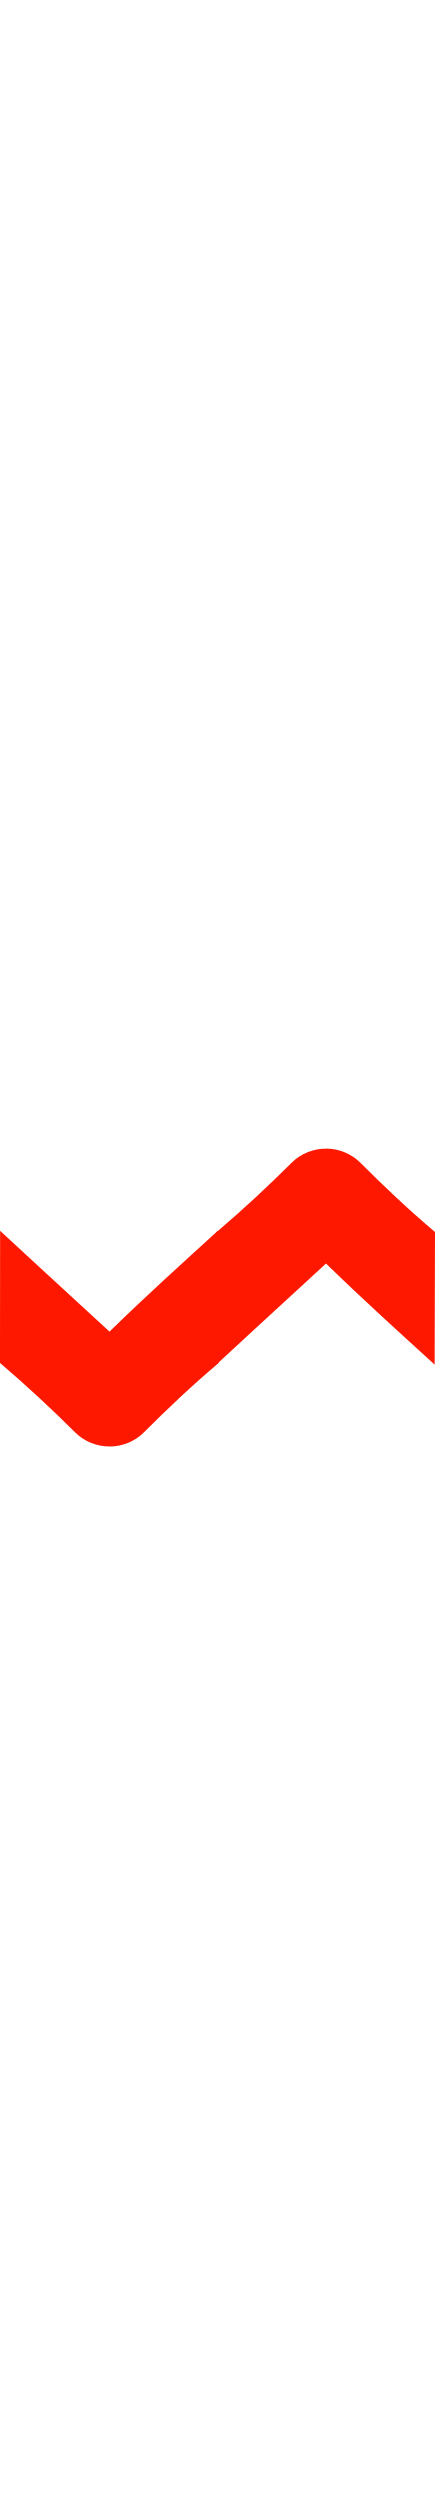
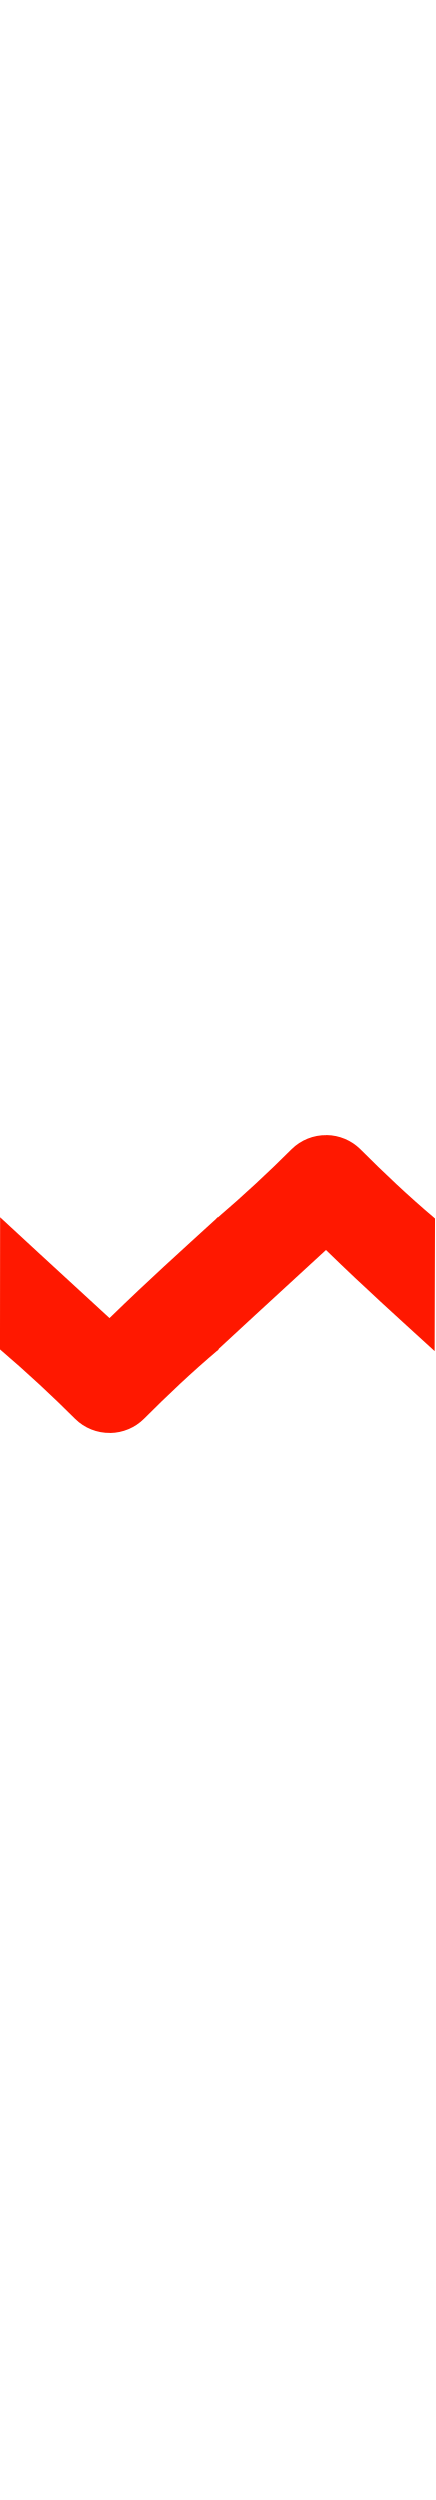
<svg xmlns="http://www.w3.org/2000/svg" width="2.018mm" height="11.597mm" viewBox="0 0 7.151 41.092" id="svg2" version="1.1">
  <defs id="defs4" />
  <g id="layer1" transform="translate(-126.7592,-456.6576)">
-     <g id="g4704">
+     <g id="g4704" transform="translate(0,-0.2224263)">
      <g id="g4974-6" transform="translate(19.56793,0.25)">
-         <path class="wave" id="path4161-3-27-0-0" d="m 112.562,475.287 c 0.207,0.003 0.406,0.086 0.553,0.232 0.396,0.396 0.785,0.765 1.227,1.139 0,0 -0.006,1.741 -0.006,2.18 -0.643,-0.588 -1.121,-1.015 -1.786,-1.662 -0.734,0.672 -1.798,1.657 -1.798,1.657 l -0.002,-2.172 c 0.454,-0.388 0.868,-0.775 1.234,-1.141 0.153,-0.152 0.362,-0.236 0.578,-0.232 z" style="color:#000000;font-style:normal;font-variant:normal;font-weight:normal;font-stretch:normal;font-size:medium;line-height:normal;font-family:sans-serif;text-indent:0;text-align:start;text-decoration:none;text-decoration-line:none;text-decoration-style:solid;text-decoration-color:#000000;letter-spacing:normal;word-spacing:normal;text-transform:none;direction:ltr;block-progression:tb;writing-mode:lr-tb;baseline-shift:baseline;text-anchor:start;white-space:normal;clip-rule:nonzero;display:inline;overflow:visible;visibility:visible;opacity:1;isolation:auto;mix-blend-mode:normal;color-interpolation:sRGB;color-interpolation-filters:linearRGB;solid-color:#000000;solid-opacity:1;fill:#ff1800;fill-opacity:1;fill-rule:evenodd;stroke:none;stroke-width:1.6;stroke-linecap:butt;stroke-linejoin:round;stroke-miterlimit:4;stroke-dasharray:none;stroke-dashoffset:0;stroke-opacity:1;color-rendering:auto;image-rendering:auto;shape-rendering:auto;text-rendering:auto;enable-background:accumulate" />
+         <path class="wave fill" id="path4161-3-27-0-0" d="m 112.562,475.287 c 0.207,0.003 0.406,0.086 0.553,0.232 0.396,0.396 0.785,0.765 1.227,1.139 0,0 -0.006,1.741 -0.006,2.18 -0.643,-0.588 -1.121,-1.015 -1.786,-1.662 -0.734,0.672 -1.798,1.657 -1.798,1.657 l -0.002,-2.172 c 0.454,-0.388 0.868,-0.775 1.234,-1.141 0.153,-0.152 0.362,-0.236 0.578,-0.232 z" style="color:#000000;font-style:normal;font-variant:normal;font-weight:normal;font-stretch:normal;font-size:medium;line-height:normal;font-family:sans-serif;text-indent:0;text-align:start;text-decoration:none;text-decoration-line:none;text-decoration-style:solid;text-decoration-color:#000000;letter-spacing:normal;word-spacing:normal;text-transform:none;direction:ltr;block-progression:tb;writing-mode:lr-tb;baseline-shift:baseline;text-anchor:start;white-space:normal;clip-rule:nonzero;display:inline;overflow:visible;visibility:visible;opacity:1;isolation:auto;mix-blend-mode:normal;color-interpolation:sRGB;color-interpolation-filters:linearRGB;solid-color:#000000;solid-opacity:1;fill:#ff1800;fill-opacity:1;fill-rule:evenodd;stroke:none;stroke-width:1.6;stroke-linecap:butt;stroke-linejoin:round;stroke-miterlimit:4;stroke-dasharray:none;stroke-dashoffset:0;stroke-opacity:1;color-rendering:auto;image-rendering:auto;shape-rendering:auto;text-rendering:auto;enable-background:accumulate" />
        <path class="wave fill" id="path4161-3-27-0-3-6" d="m 109.003,480.184 c 0.207,-0.003 0.406,-0.086 0.553,-0.232 0.396,-0.396 0.785,-0.765 1.227,-1.139 0,0 -0.006,-1.741 -0.006,-2.18 -0.643,0.588 -1.121,1.015 -1.786,1.662 -0.734,-0.672 -1.798,-1.657 -1.798,-1.657 l -0.002,2.172 c 0.454,0.388 0.868,0.775 1.234,1.141 0.153,0.152 0.362,0.236 0.578,0.232 z" style="color:#000000;font-style:normal;font-variant:normal;font-weight:normal;font-stretch:normal;font-size:medium;line-height:normal;font-family:sans-serif;text-indent:0;text-align:start;text-decoration:none;text-decoration-line:none;text-decoration-style:solid;text-decoration-color:#000000;letter-spacing:normal;word-spacing:normal;text-transform:none;direction:ltr;block-progression:tb;writing-mode:lr-tb;baseline-shift:baseline;text-anchor:start;white-space:normal;clip-rule:nonzero;display:inline;overflow:visible;visibility:visible;opacity:1;isolation:auto;mix-blend-mode:normal;color-interpolation:sRGB;color-interpolation-filters:linearRGB;solid-color:#000000;solid-opacity:1;fill:#ff1800;fill-opacity:1;fill-rule:evenodd;stroke:none;stroke-width:1.6;stroke-linecap:butt;stroke-linejoin:round;stroke-miterlimit:4;stroke-dasharray:none;stroke-dashoffset:0;stroke-opacity:1;color-rendering:auto;image-rendering:auto;shape-rendering:auto;text-rendering:auto;enable-background:accumulate" />
      </g>
    </g>
  </g>
</svg>
